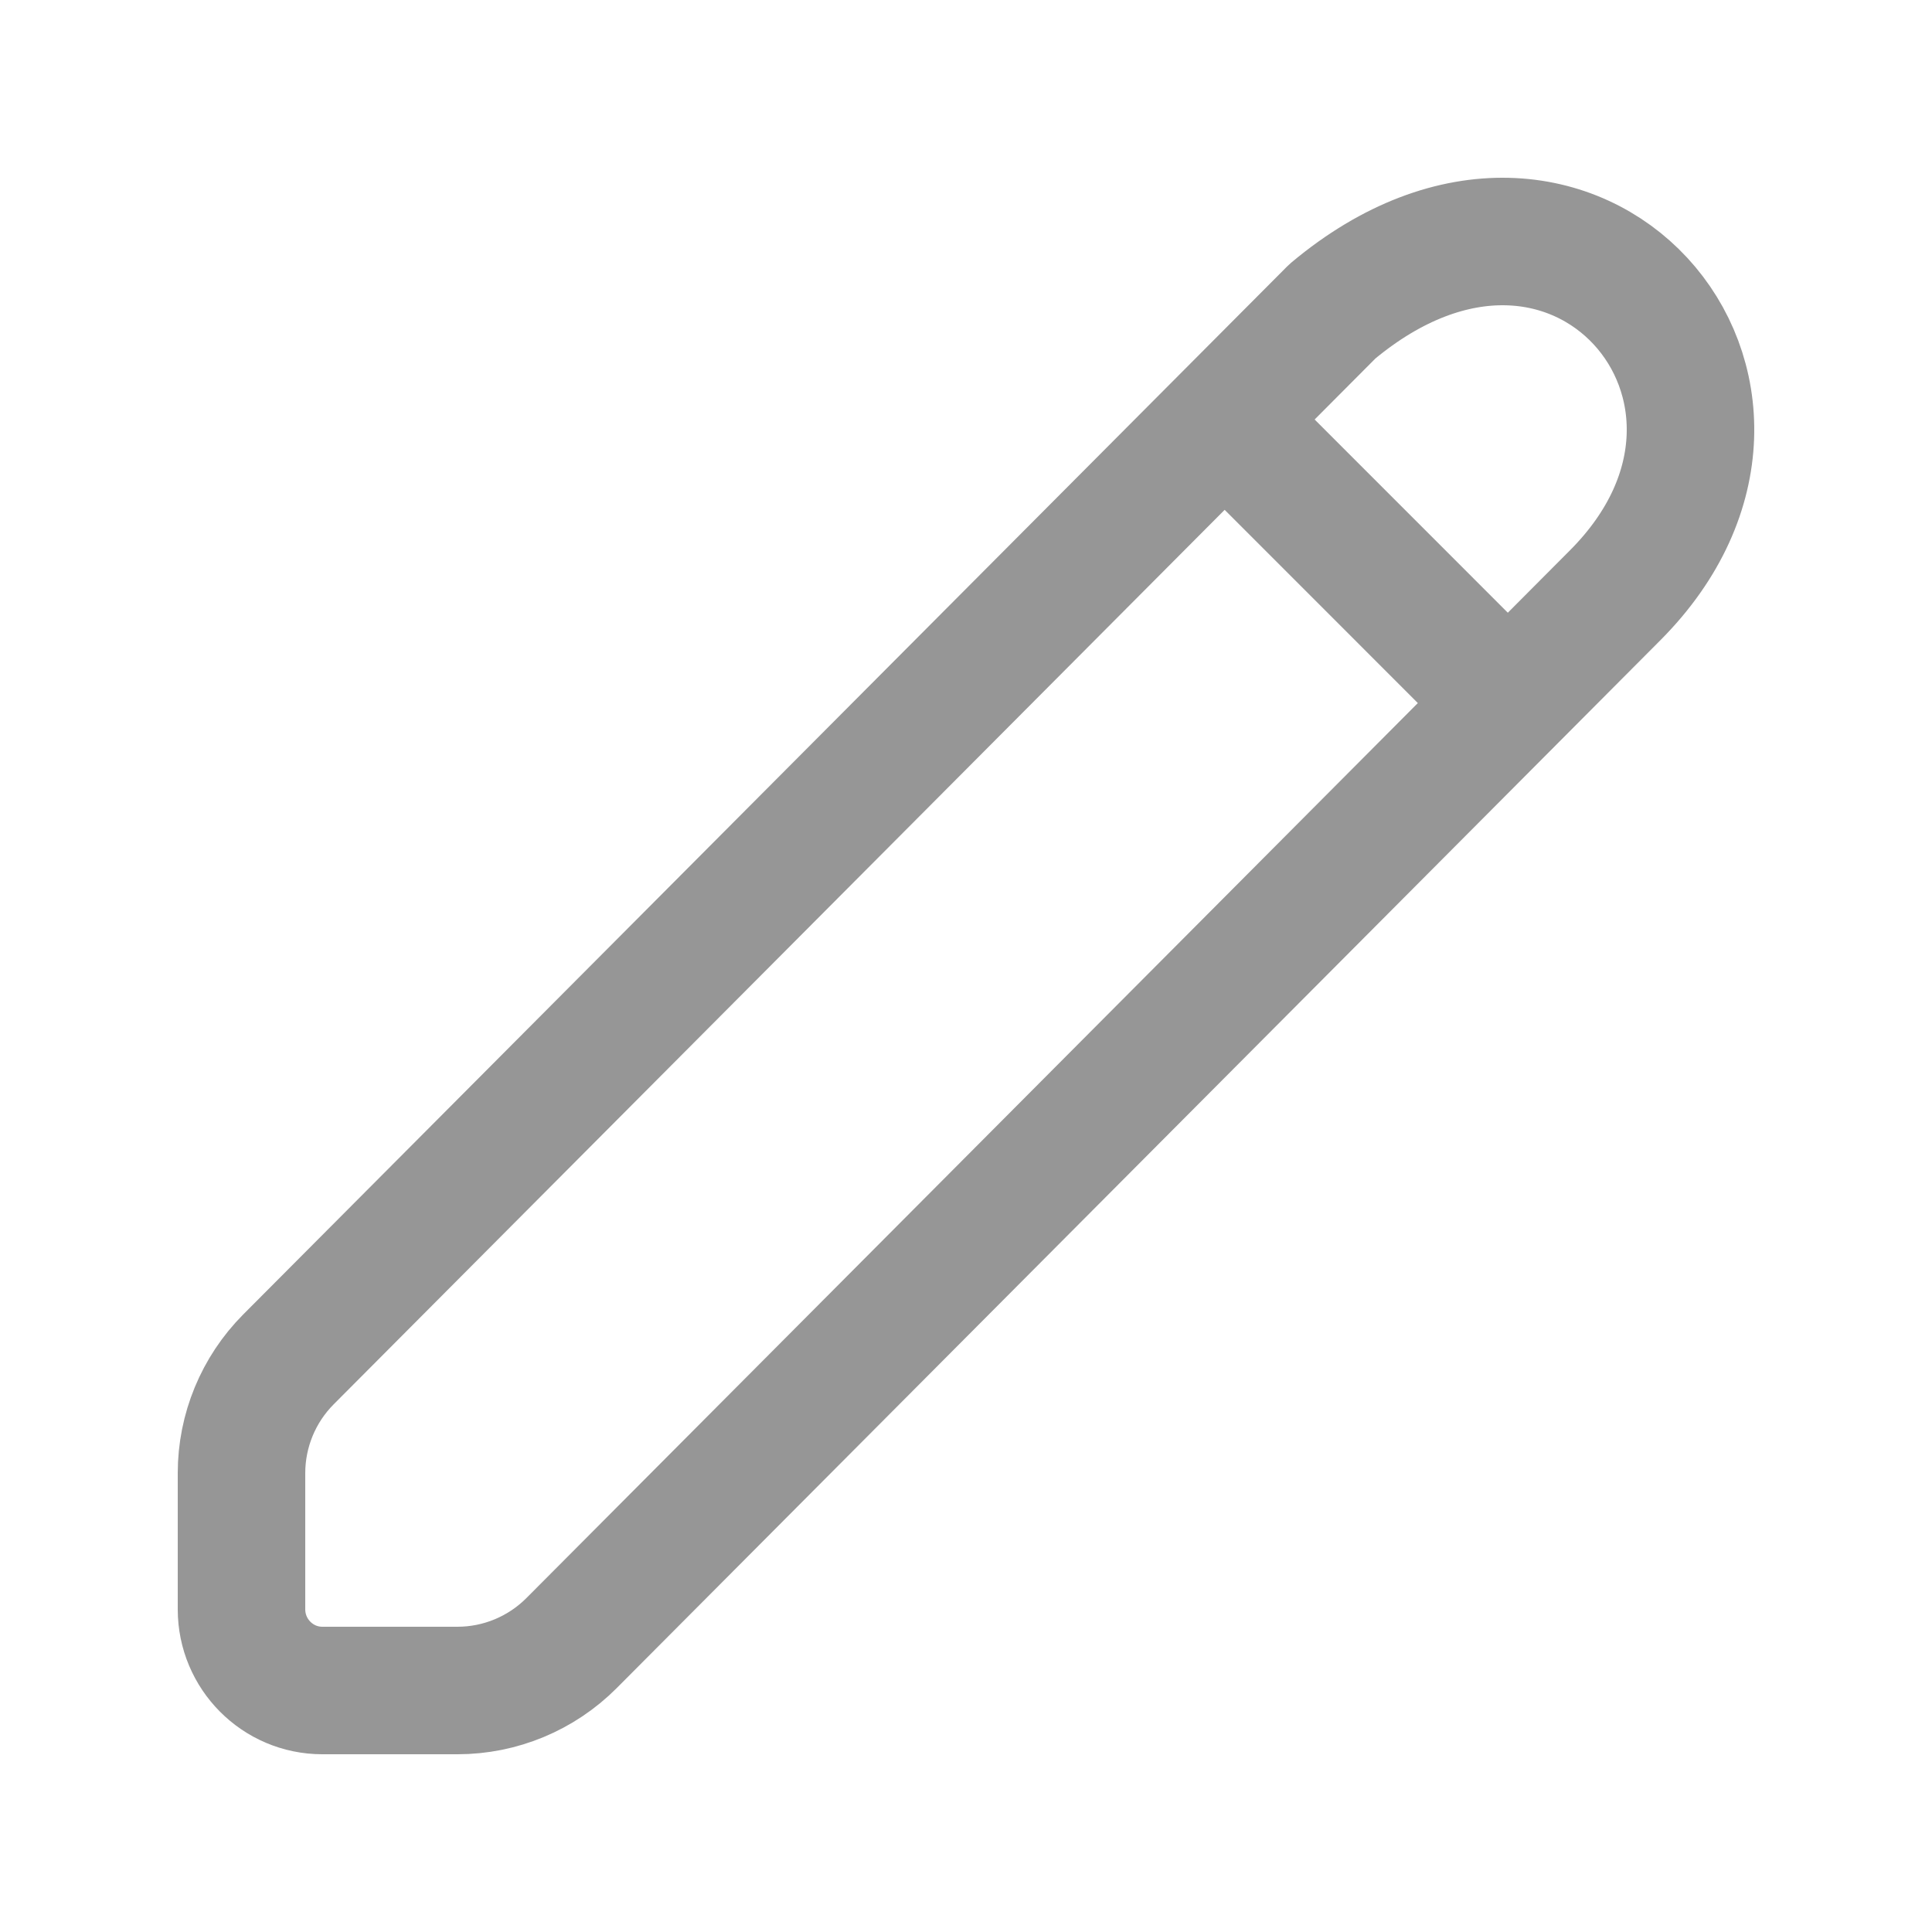
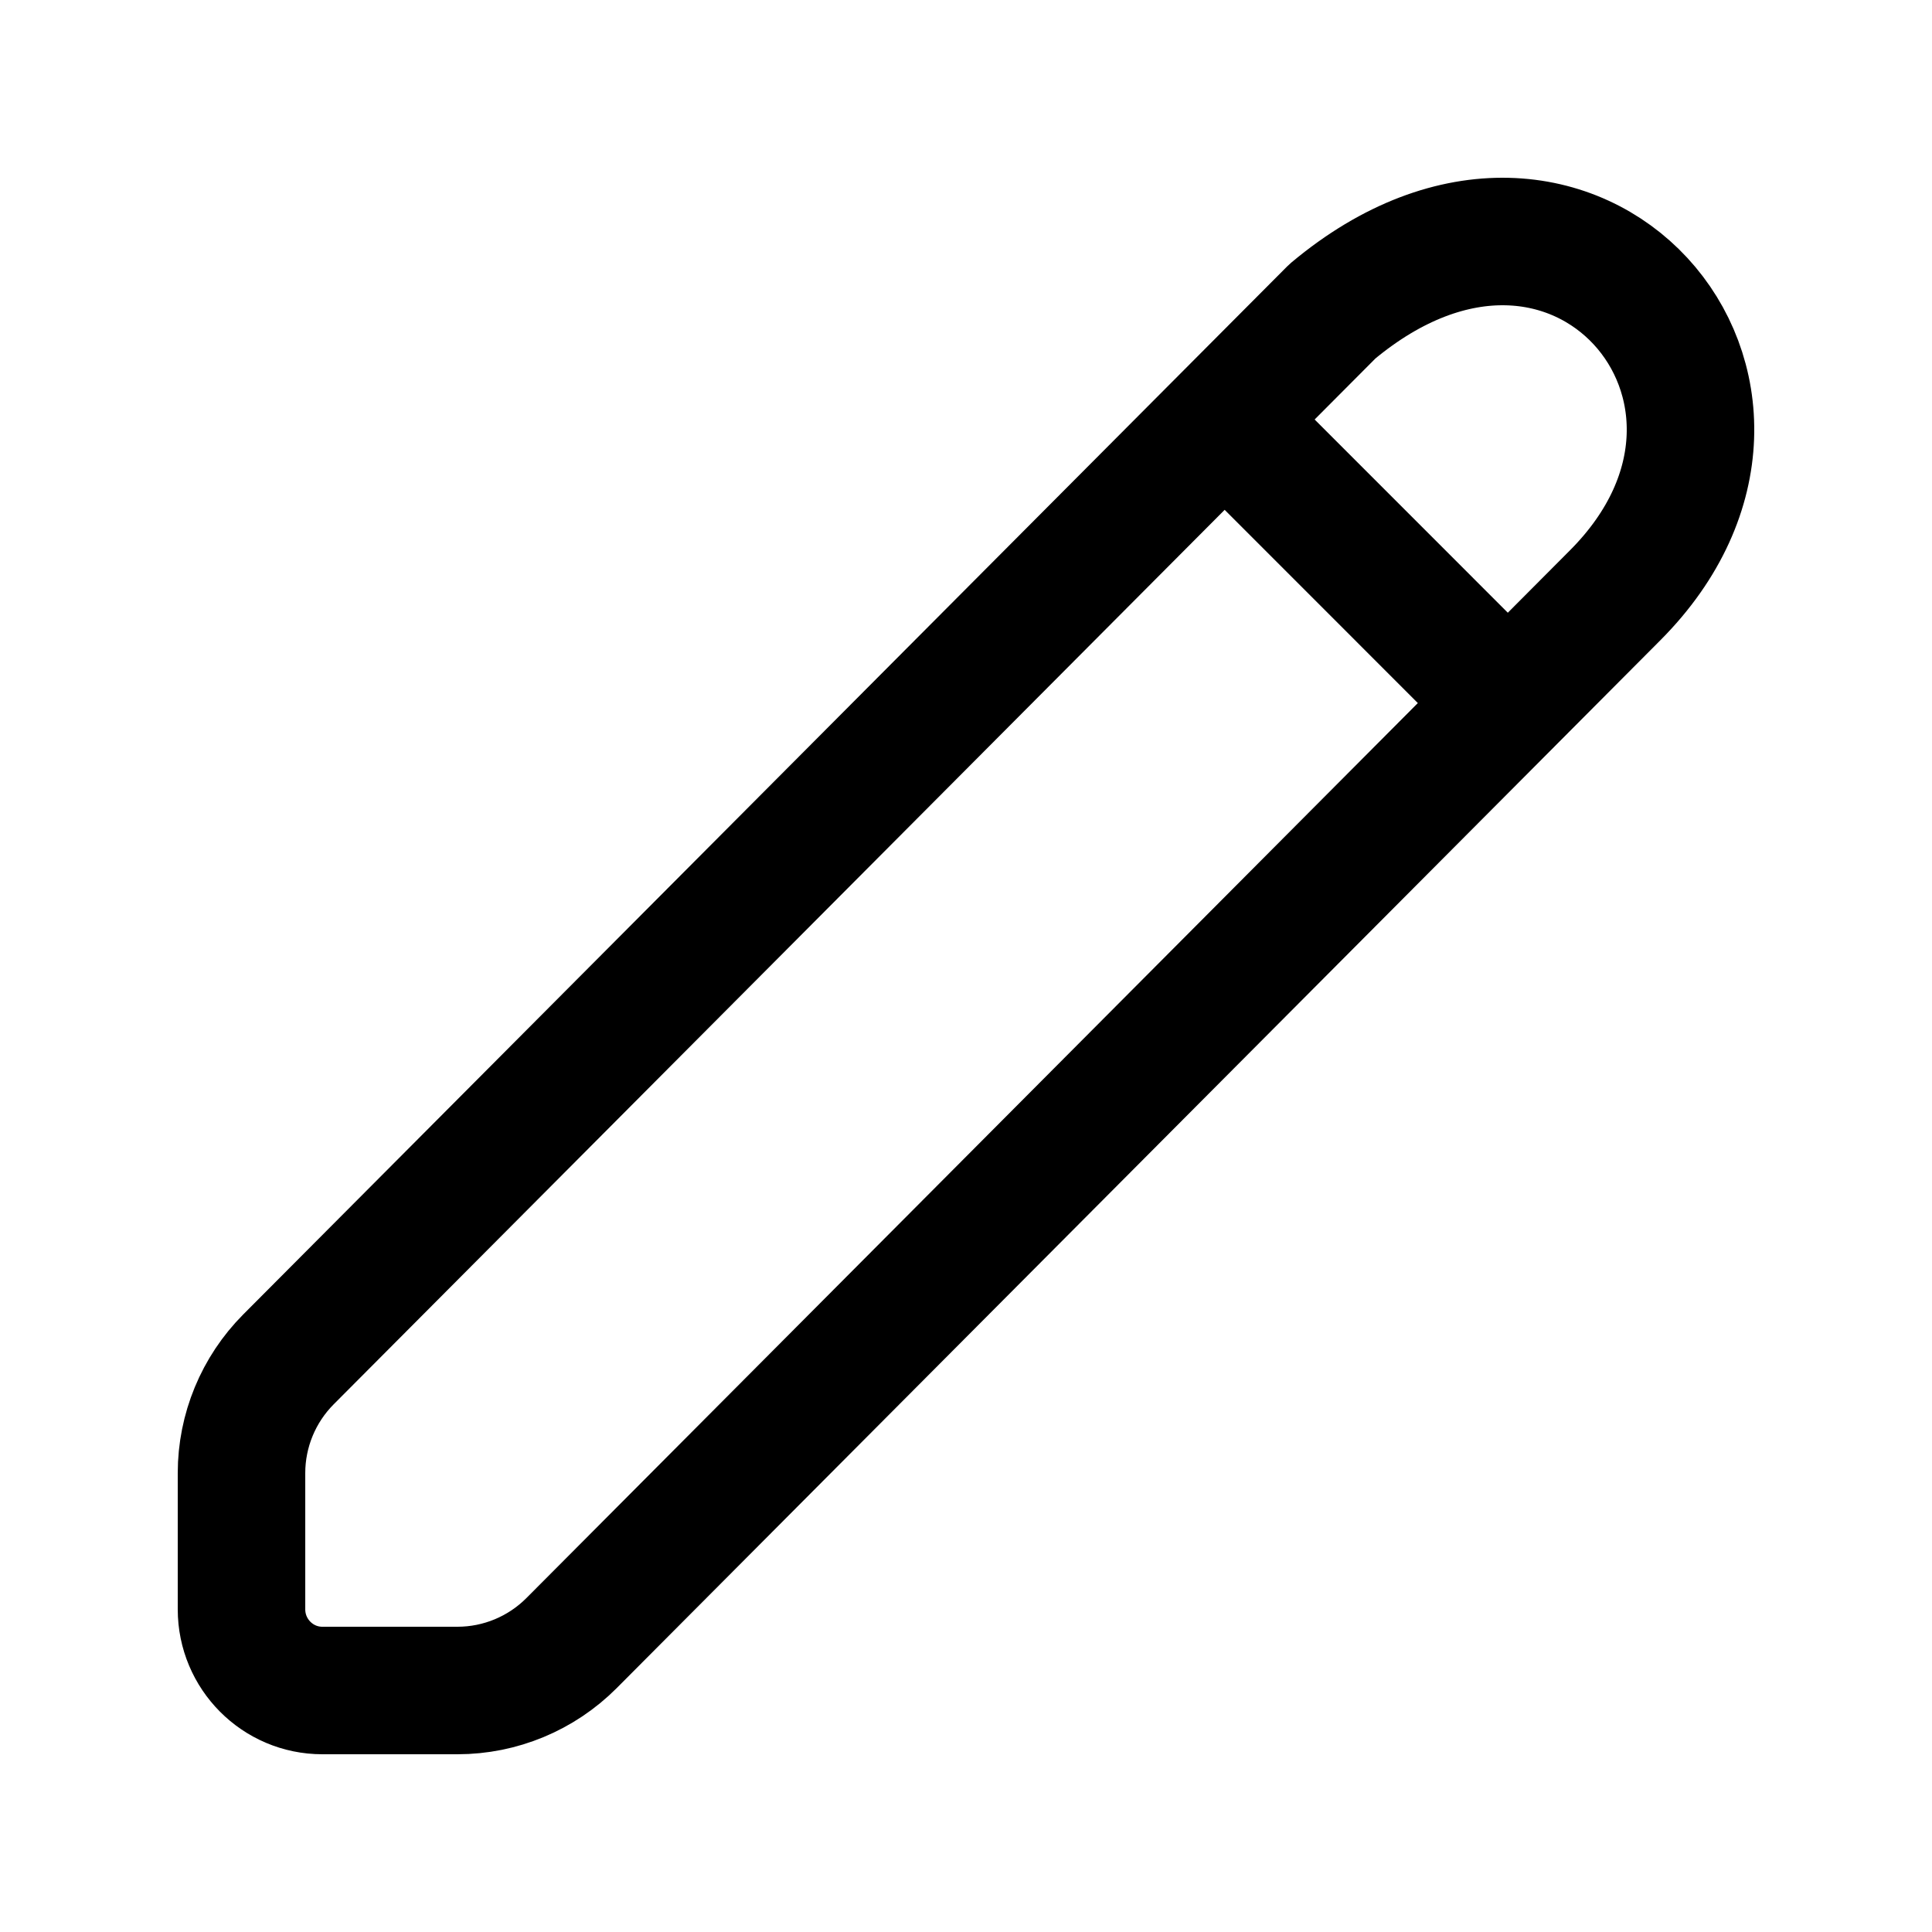
<svg xmlns="http://www.w3.org/2000/svg" width="68px" height="68px" viewBox="0 0 24 24" fill="none">
  <g id="SVGRepo_bgCarrier" stroke-width="0" />
  <g id="SVGRepo_tracerCarrier" stroke-linecap="round" stroke-linejoin="round" />
  <g id="SVGRepo_iconCarrier">
-     <path d="M20.065 7.394L7.1 20.411C6.724 20.788 6.214 21 5.683 21H4.004C3.449 21 3 20.547 3 19.992V18.299C3 17.77 3.21 17.262 3.583 16.887L16.552 3.867C19.563 1.347 22.575 4.875 20.065 7.394Z" stroke="#969696" stroke-width="1.584" stroke-linecap="round" stroke-linejoin="round" />
-     <path d="M15.31 5.31L18.727 8.728" stroke="#969696" stroke-width="1.584" stroke-linecap="round" stroke-linejoin="round" />
+     <path d="M20.065 7.394L7.1 20.411C6.724 20.788 6.214 21 5.683 21H4.004C3.449 21 3 20.547 3 19.992V18.299C3 17.77 3.21 17.262 3.583 16.887L16.552 3.867C19.563 1.347 22.575 4.875 20.065 7.394Z" stroke="currentColor" stroke-width="1.584" stroke-linecap="round" stroke-linejoin="round" />
+     <path d="M15.31 5.31L18.727 8.728" stroke="currentColor" stroke-width="1.584" stroke-linecap="round" stroke-linejoin="round" />
  </g>
</svg>
